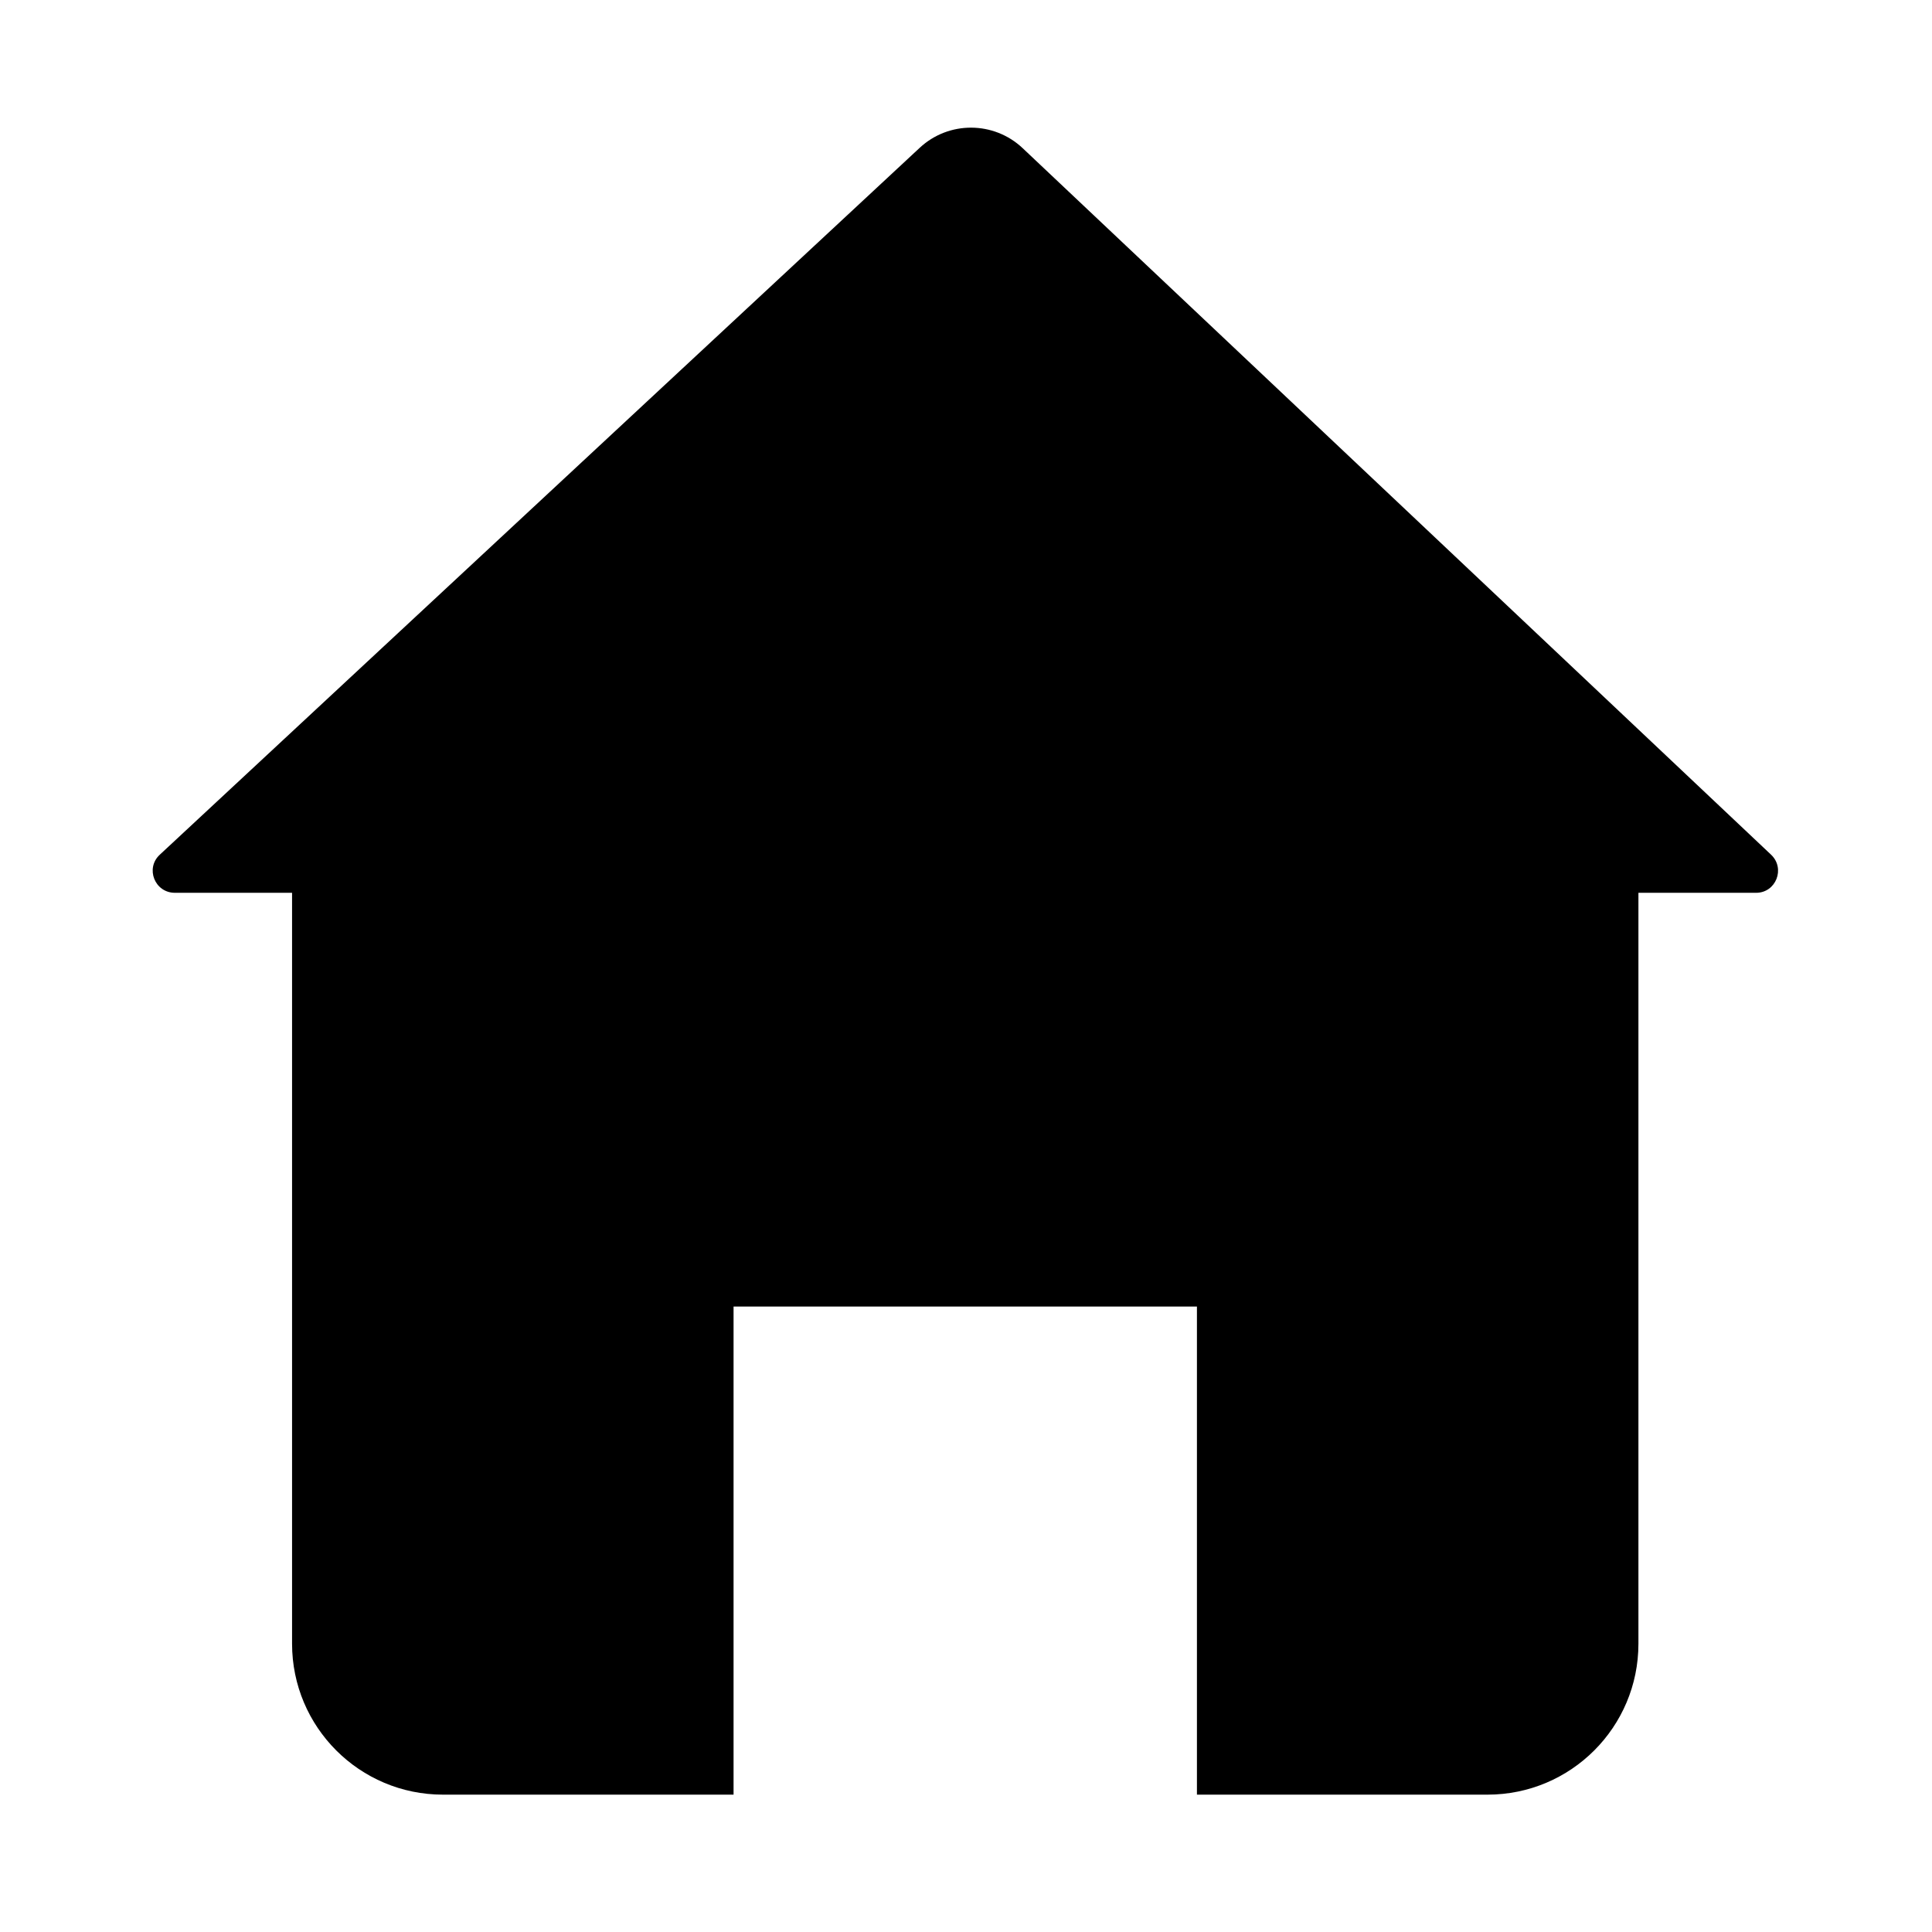
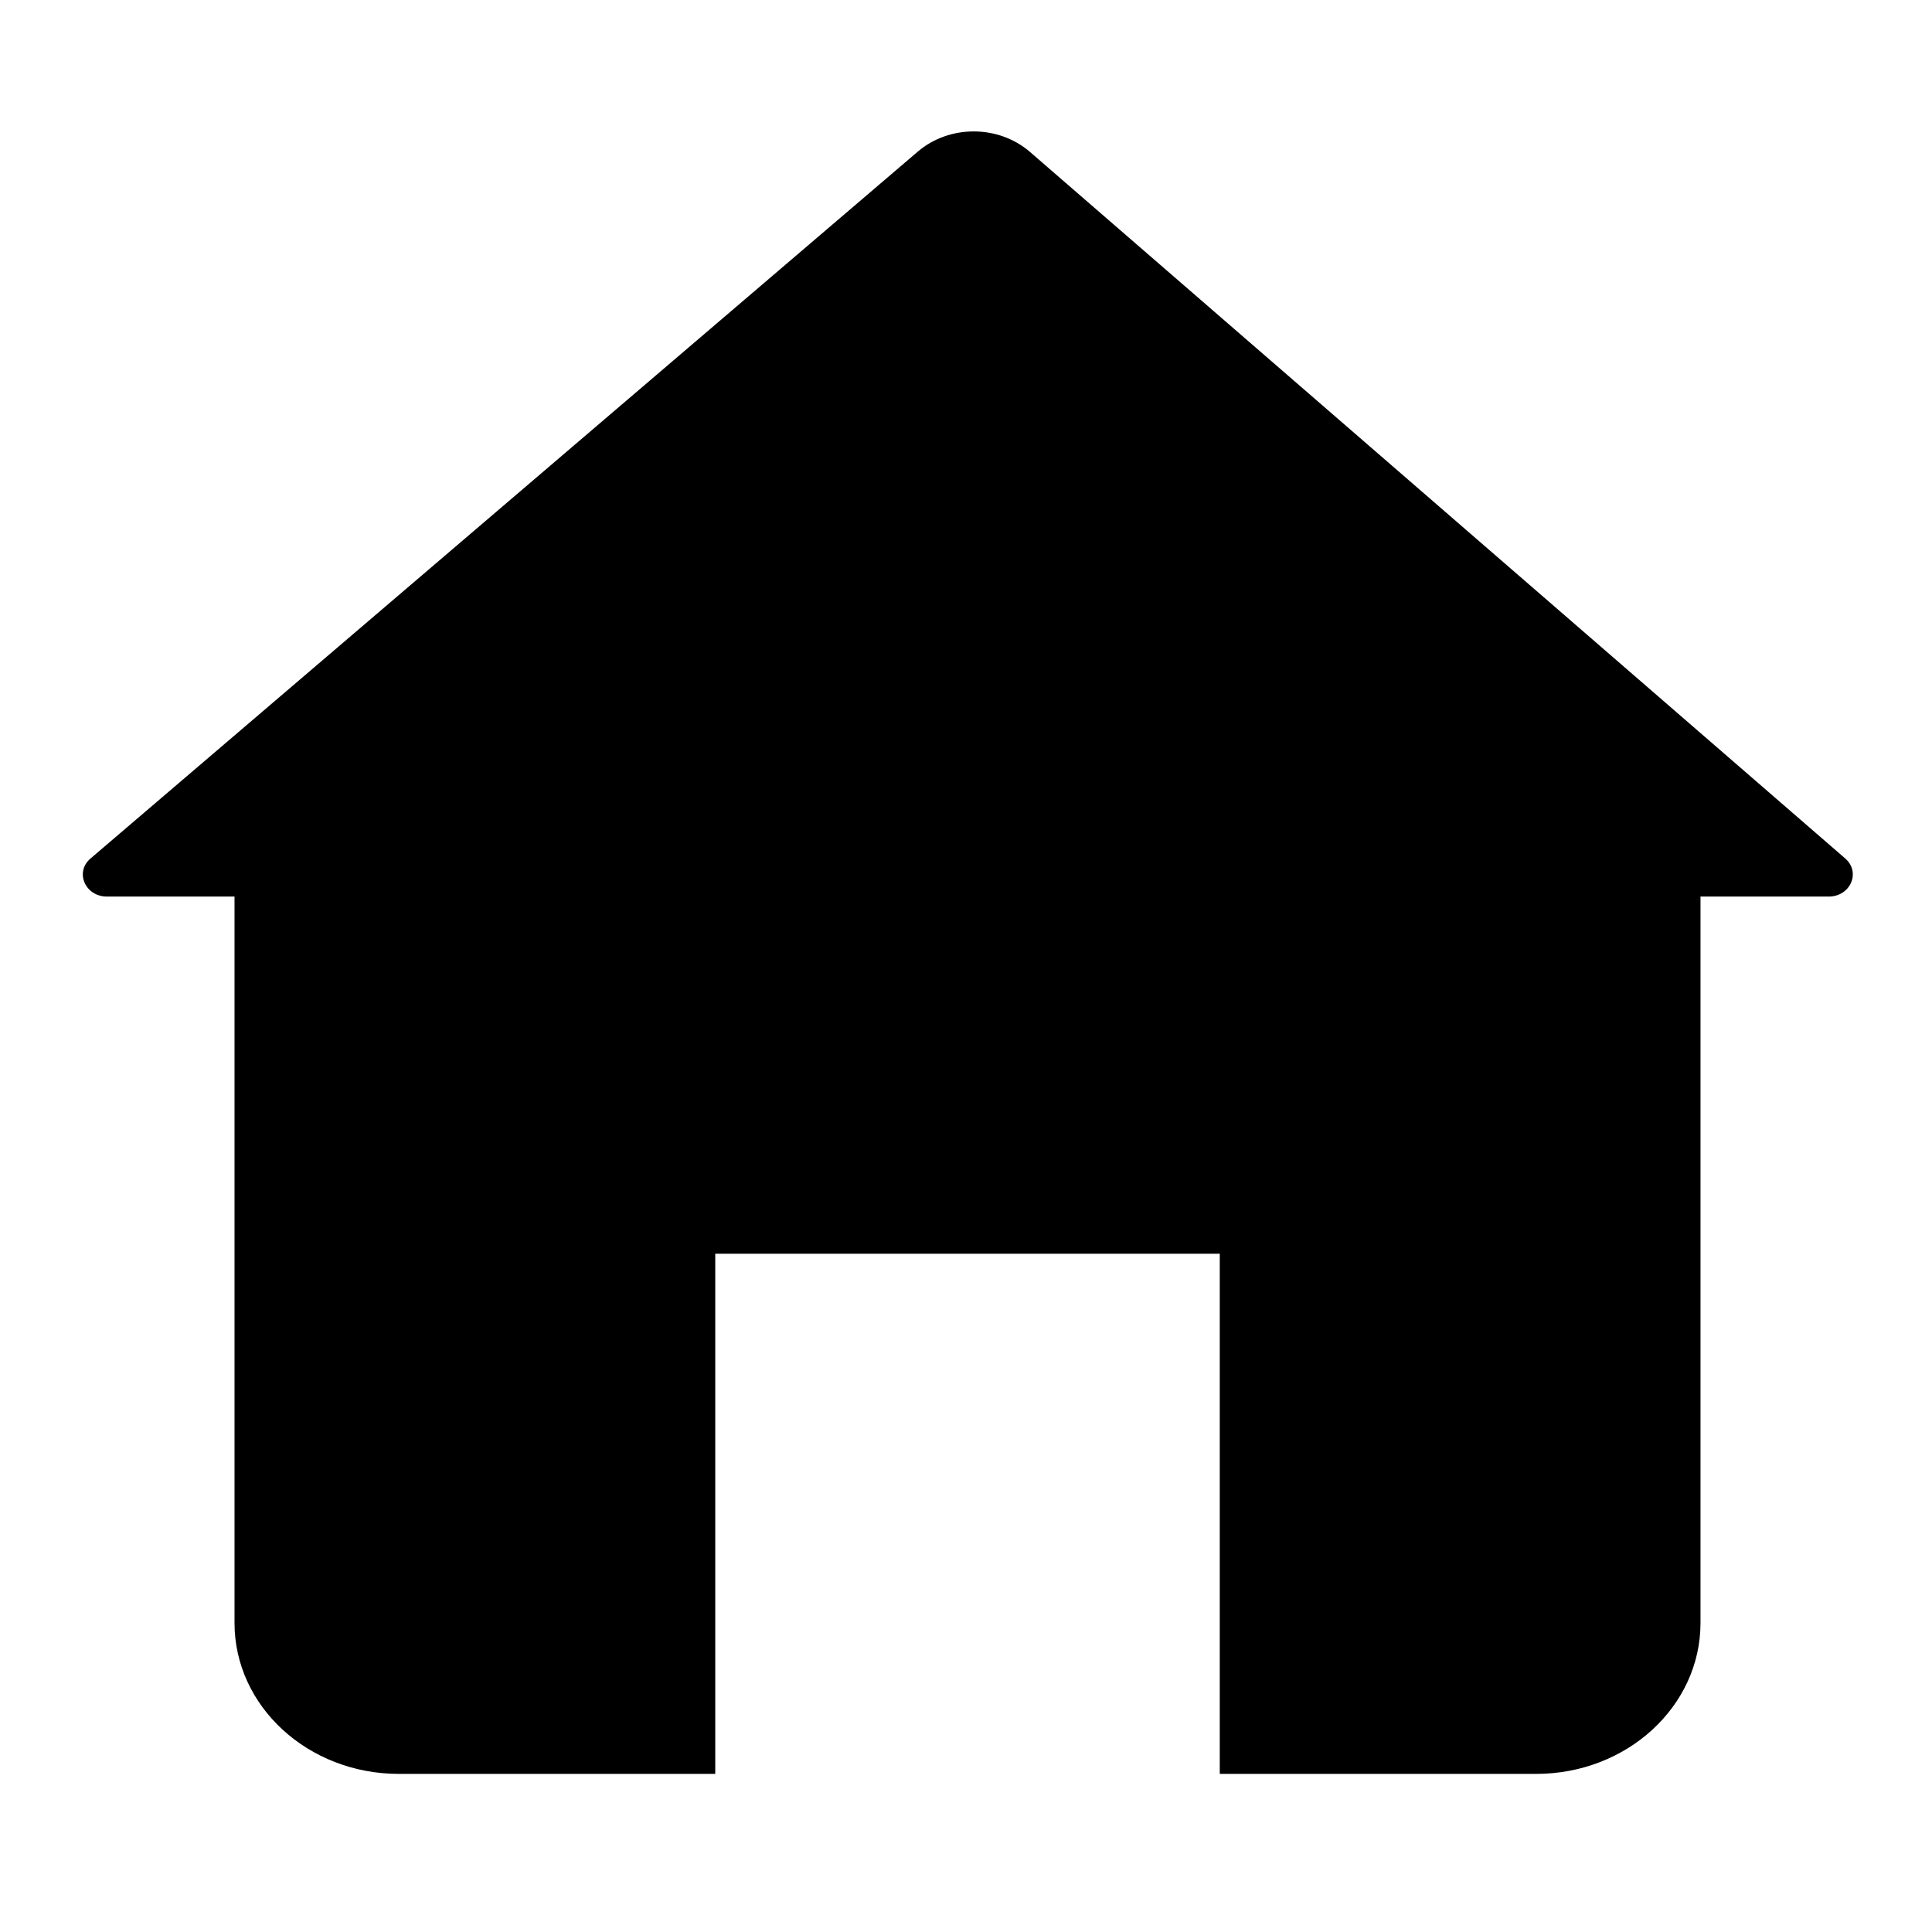
- <svg xmlns="http://www.w3.org/2000/svg" class="icon" width="128px" height="128.00px" viewBox="0 0 1024 1024" version="1.1">
-   <path d="M938.7 453L542.1 78.6c-15.3-14.5-39.3-14.6-54.7-0.2L84.7 453c-7.8 7.2-2.7 20.2 8 20.2h62.1v398c0 44.2 35.8 80 80 80h154V692.5h245.6v258.7h154c44.2 0 80-35.8 80-80v-398h62.4c10.5 0 15.6-12.9 7.9-20.2z" />
+ <svg xmlns="http://www.w3.org/2000/svg" t="1639993680555" class="icon" viewBox="0 0 1024 1024" version="1.1" p-id="5521" width="128" height="128">
+   <defs>
+     <style type="text/css" />
+   </defs>
+   <path d="M978 455L546 80.6c-16.7-14.5-42.8-14.6-59.6-0.2L48 455c-8.5 7.2-2.9 20.2 8.7 20.2h67.6v385c0 44.2 39 80 87.1 80h167.7V664.5h267.4v275.7h167.7c48.1 0 87.1-35.8 87.1-80v-385h67.9c11.6 0 17.2-12.9 8.8-20.2z" p-id="5522" />
</svg>
